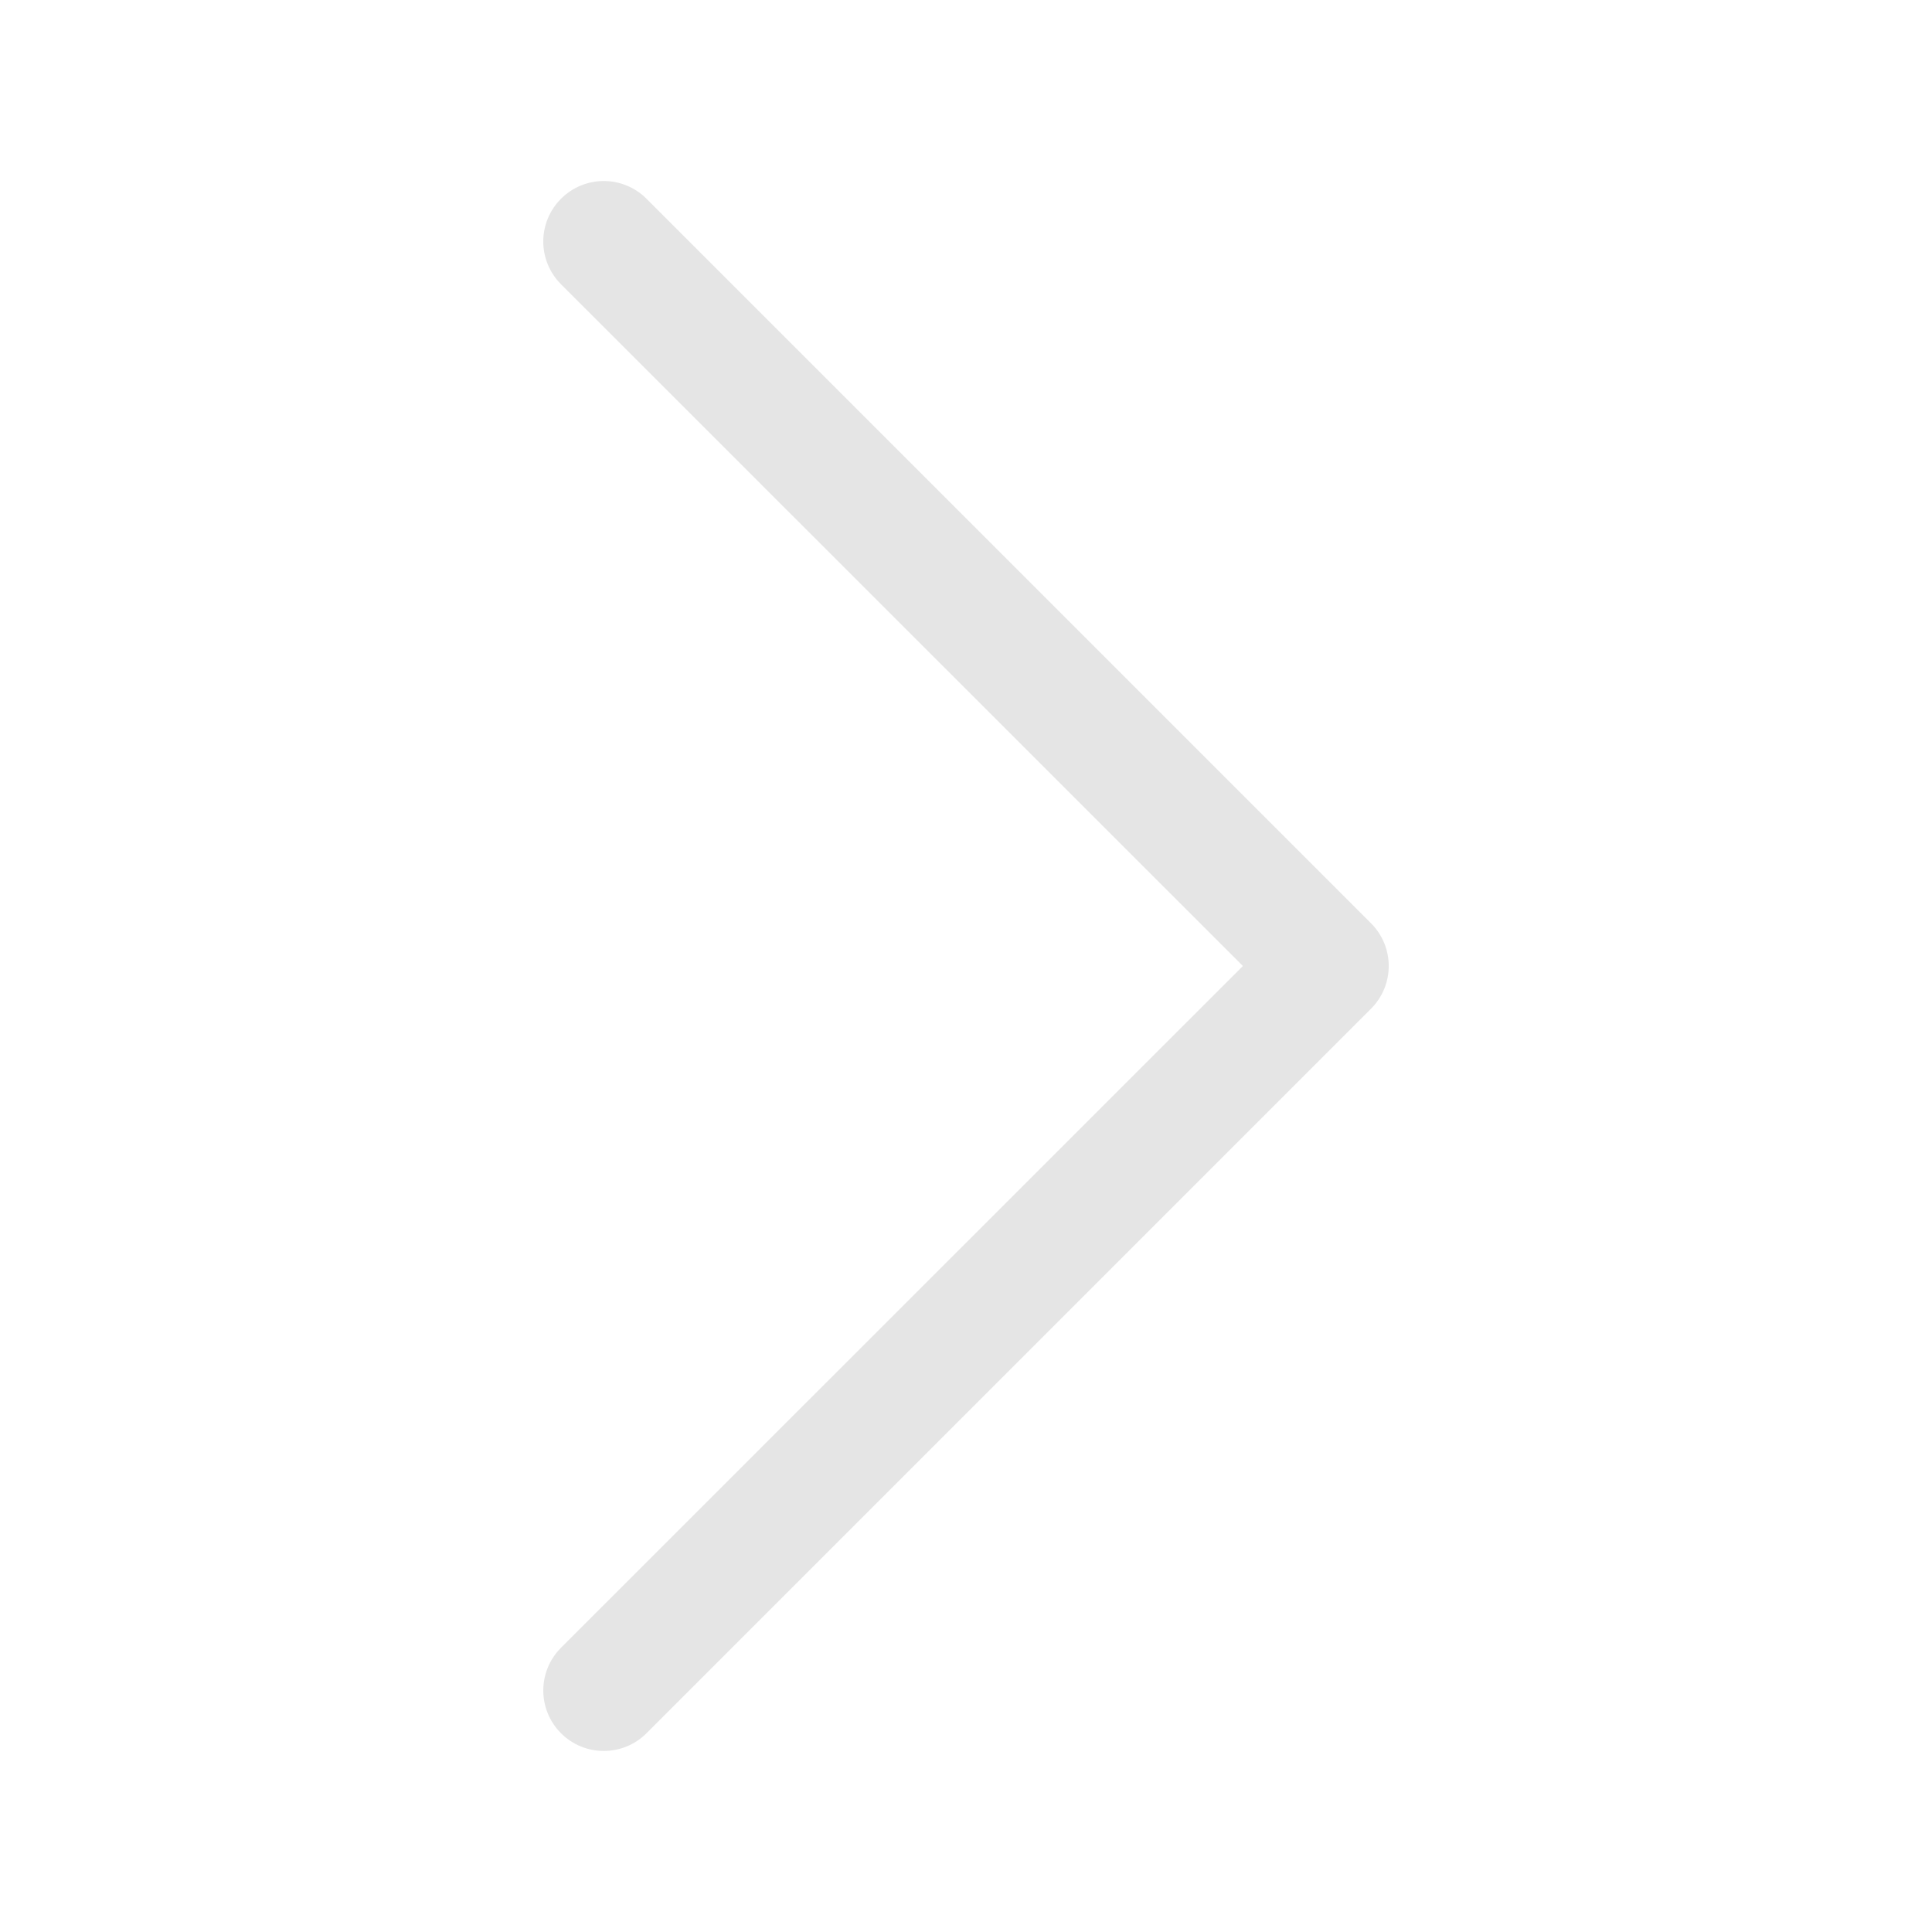
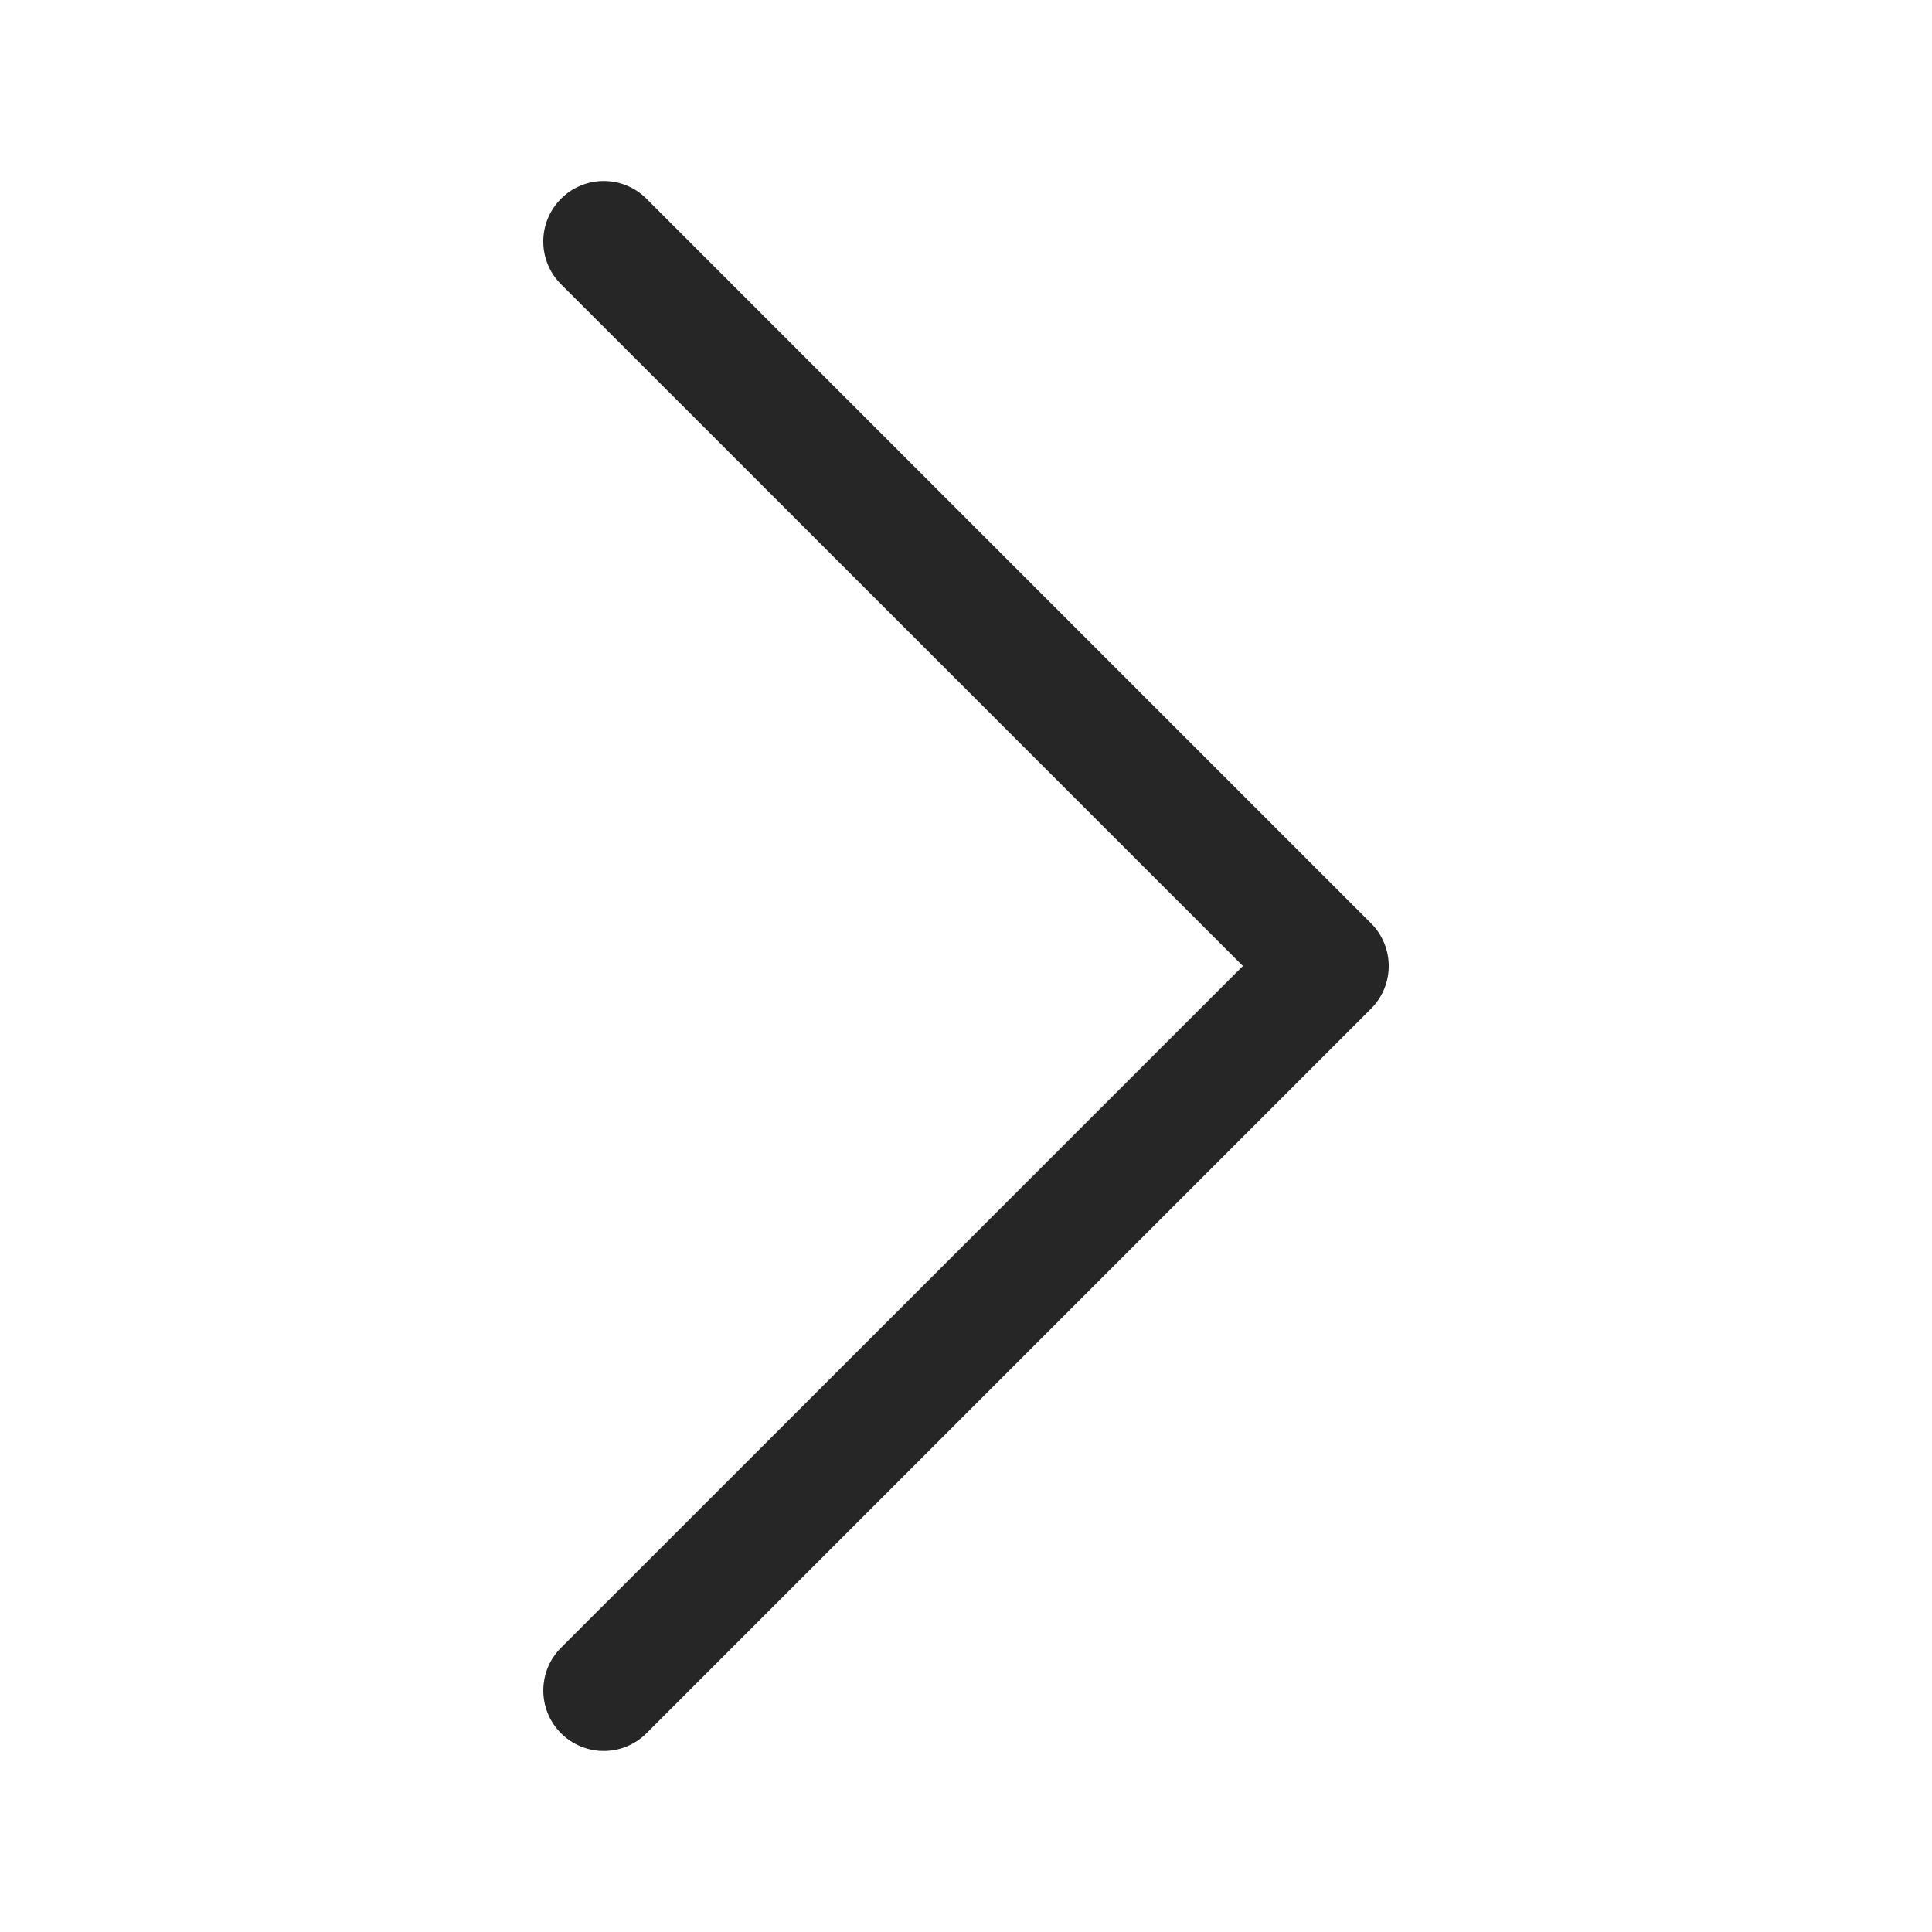
- <svg xmlns="http://www.w3.org/2000/svg" width="16" height="16" fill="#e5e5e5" class="bi bi-chevron-right" viewBox="0 0 16 16">
+ <svg xmlns="http://www.w3.org/2000/svg" width="16" height="16" fill="#262626" class="bi bi-chevron-right" viewBox="0 0 16 16">
  <path fill-rule="evenodd" d="M4.646 1.646a.5.5 0 0 1 .708 0l6 6a.5.5 0 0 1 0 .708l-6 6a.5.5 0 0 1-.708-.708L10.293 8 4.646 2.354a.5.5 0 0 1 0-.708" />
</svg>
